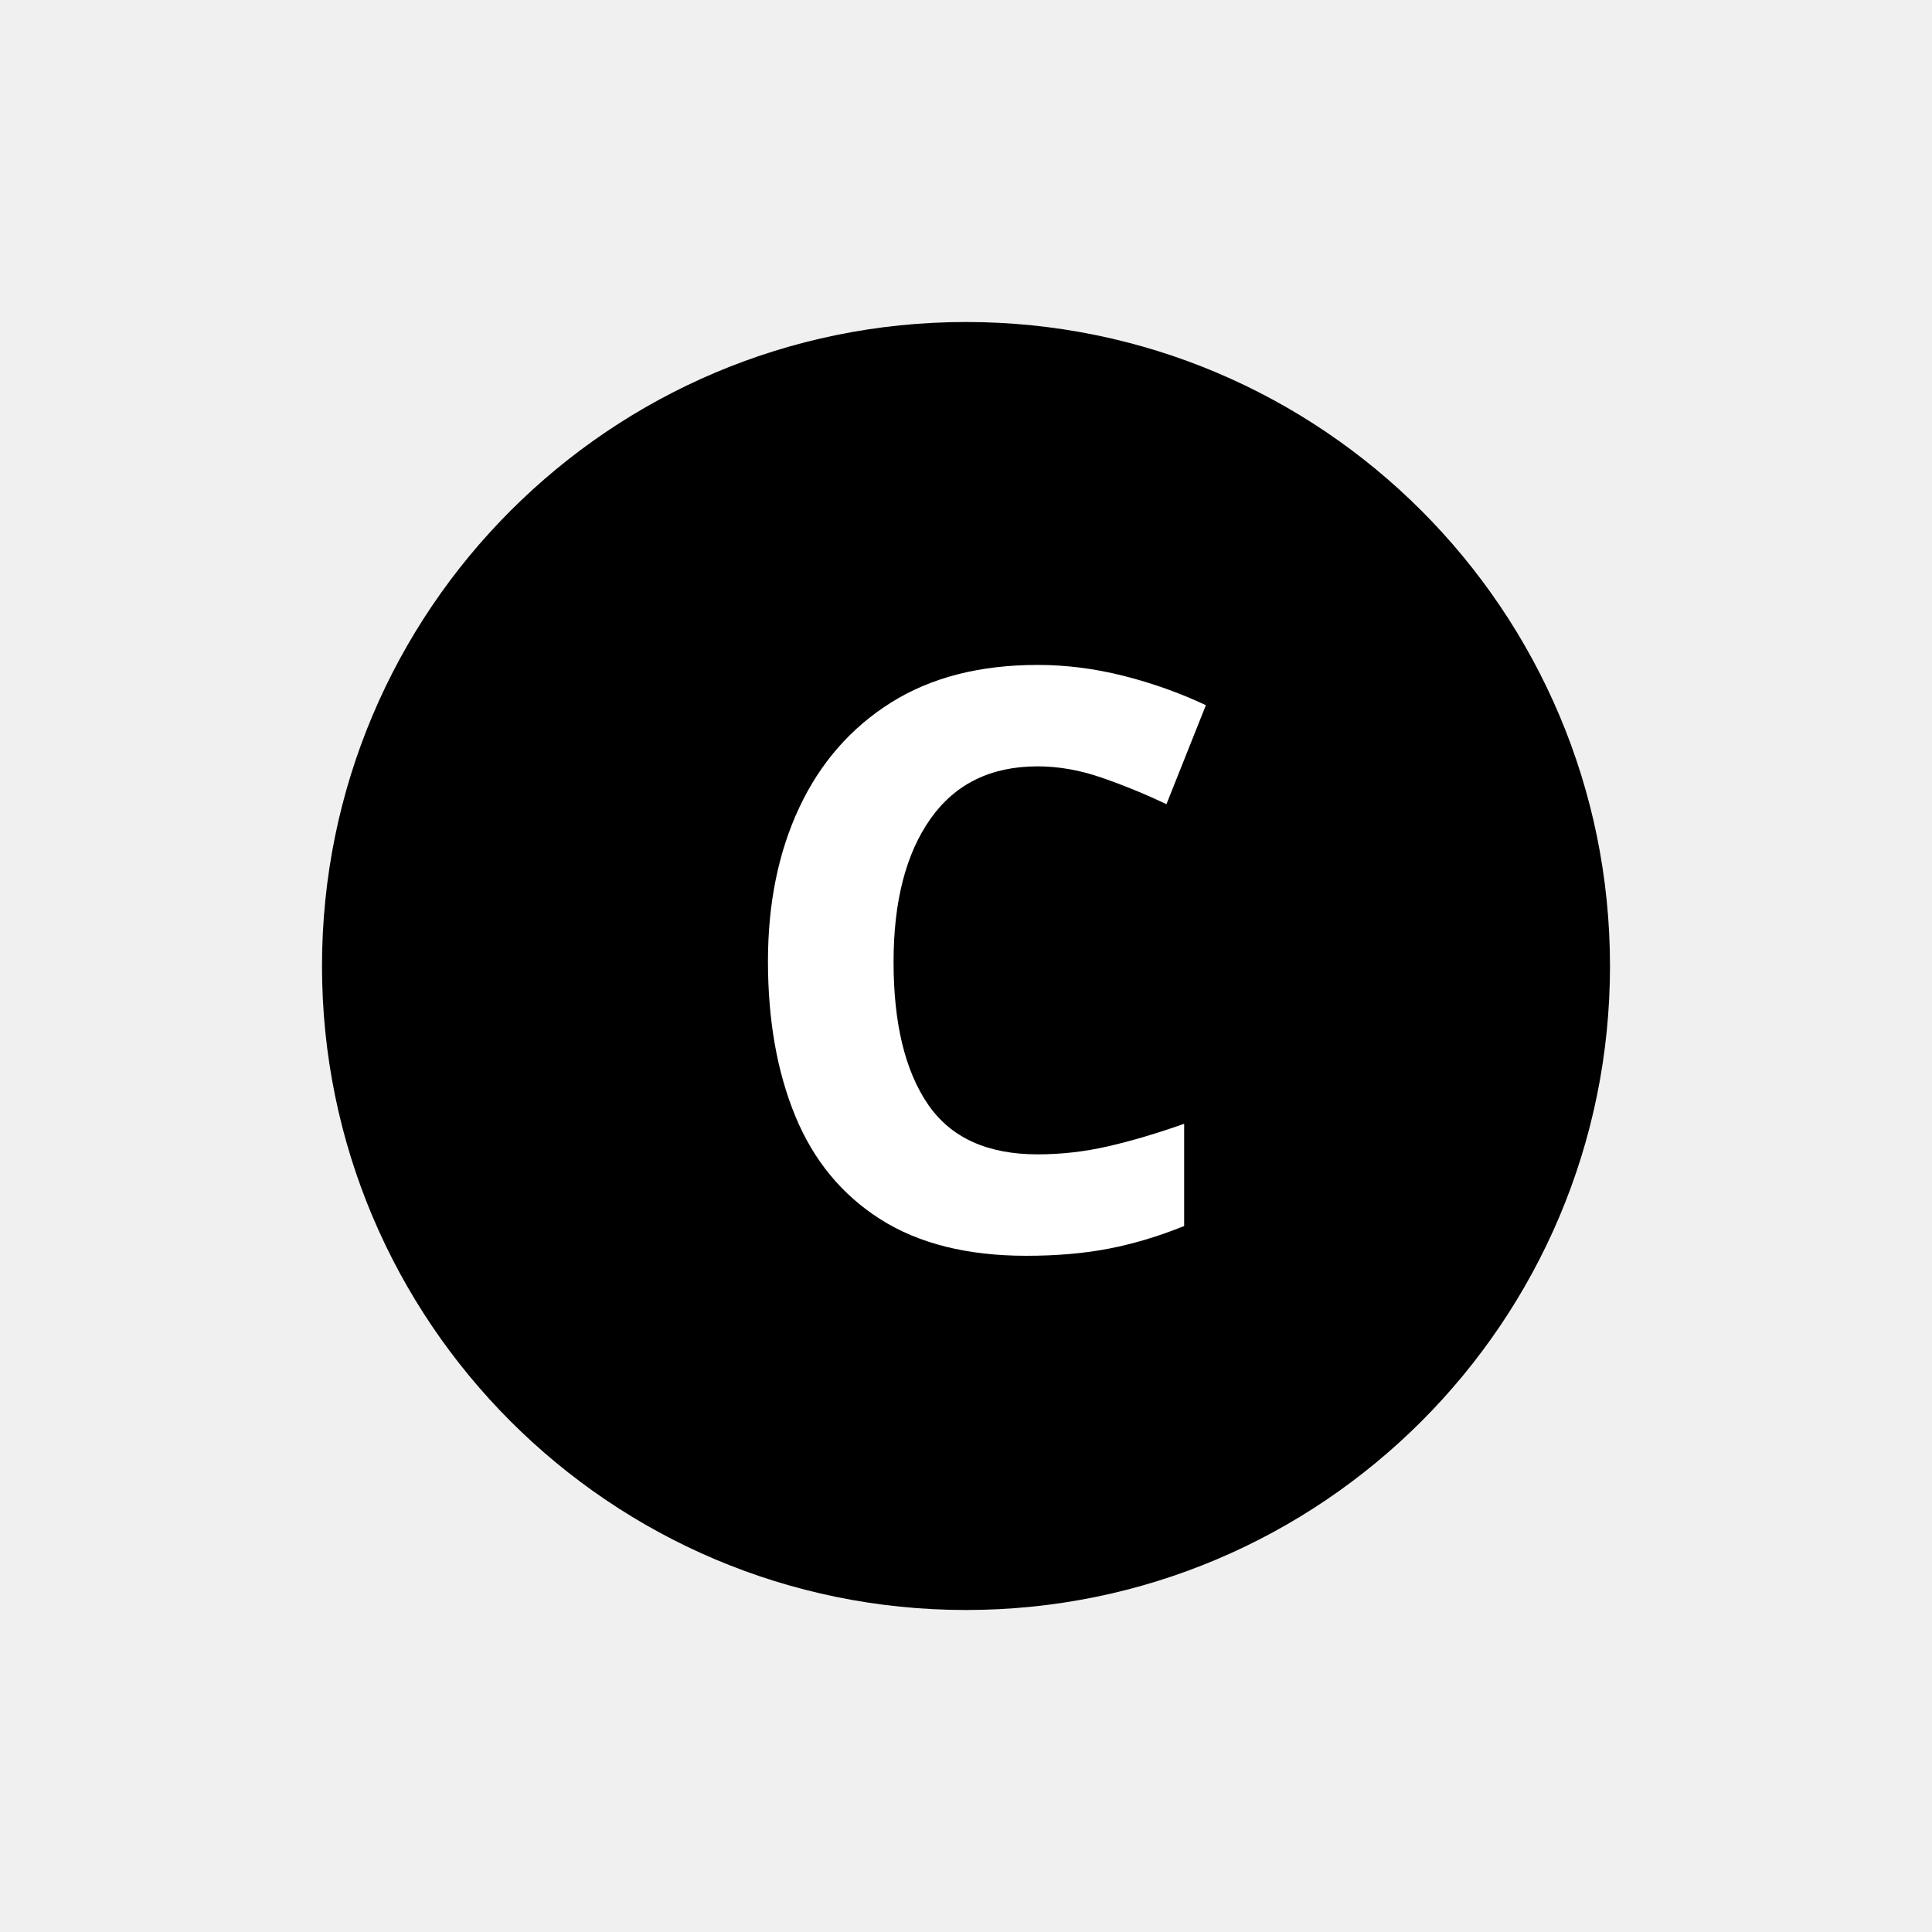
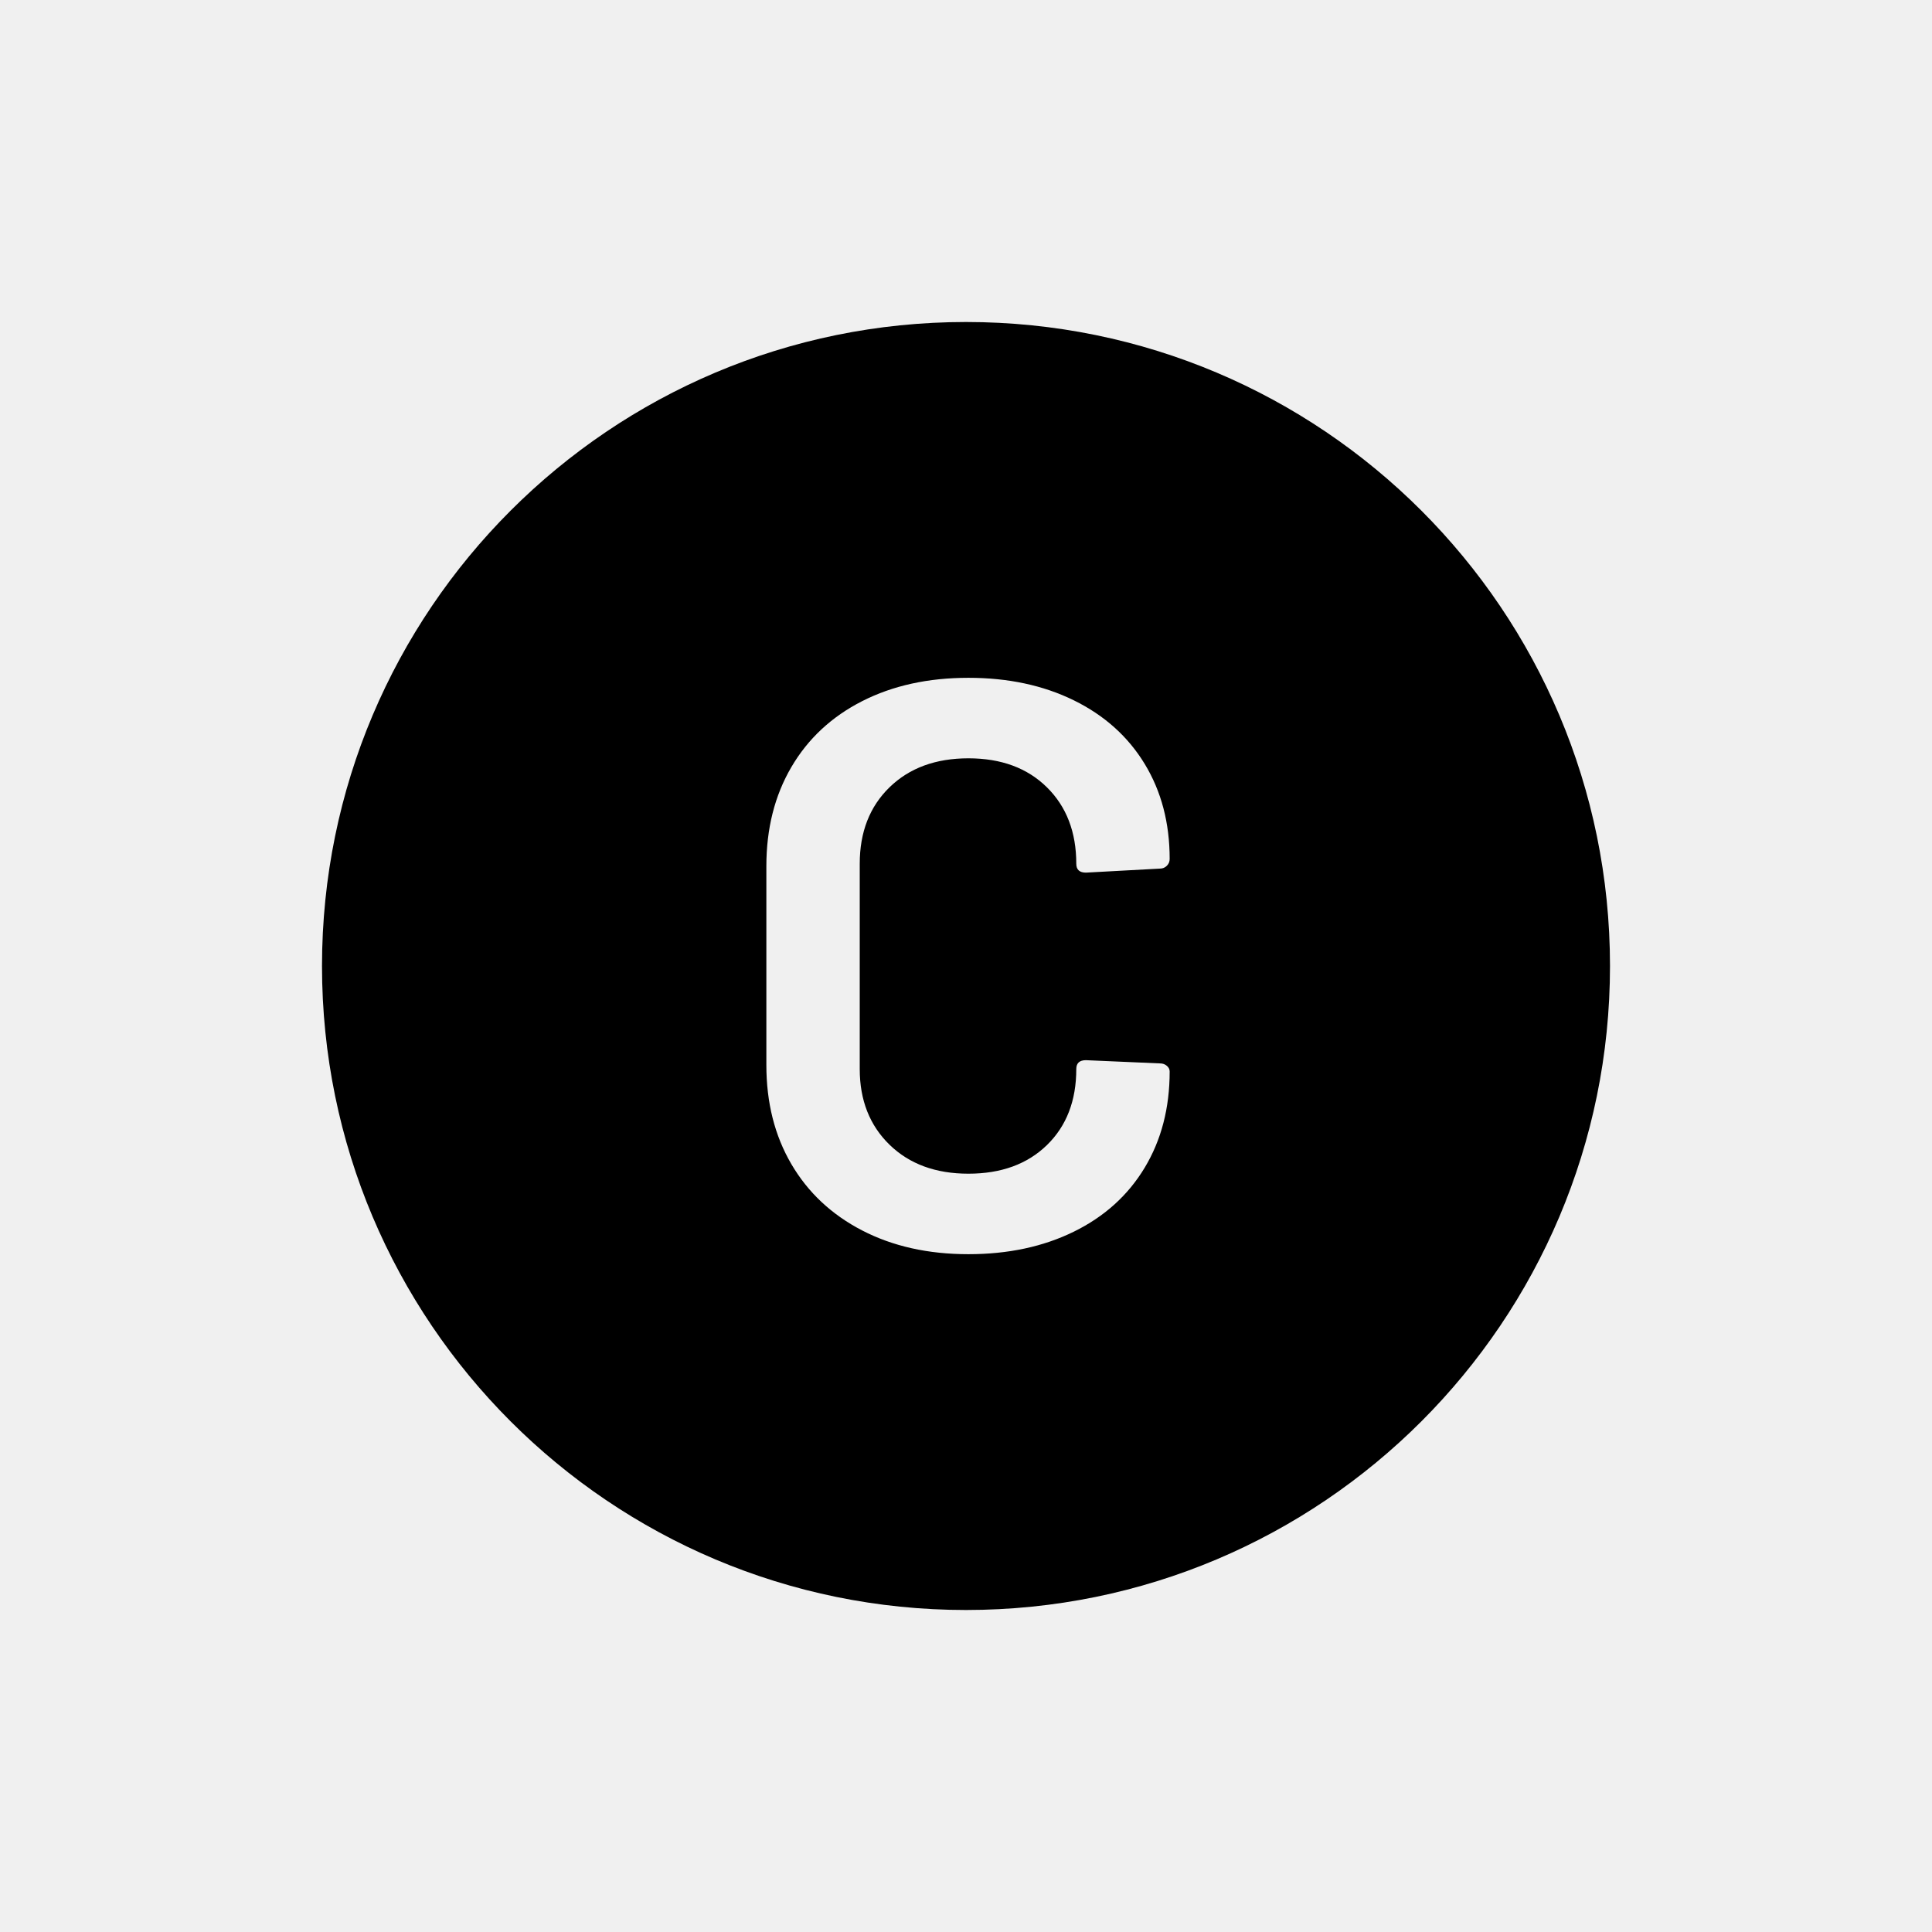
<svg xmlns="http://www.w3.org/2000/svg" viewBox="0 0 864 864">
-   <g id="Layer_1" data-name="Layer 1">
-     <circle cx="432" cy="432" r="288" style="stroke-width: 0px;" />
-   </g>
-   <g id="barlow">
-     <text transform="translate(322.56 558)" style="fill: #fff; font-family: Barlow-SemiBold, Barlow; font-size: 360px; font-weight: 600;">
-       <tspan x="0" y="0">C</tspan>
-     </text>
-   </g>
+   <path d="M720,432 C720,591.06 591.06,720 432,720 C272.94,720 144,591.06 144,432 C144,272.94 272.94,144 432,144 C591.06,144 720,272.94 720,432 Z M342.72,476.28 Q342.72,501.48 353.88,520.56 Q365.04,539.64 385.56,550.26 Q406.08,560.88 433.08,560.88 Q459.72,560.88 480.24,550.8 Q500.76,540.72 511.92,522.18 Q523.08,503.64 523.08,479.16 Q523.08,477.72 521.82,476.64 Q520.56,475.56 518.76,475.56 L485.64,474.12 Q481.32,474.12 481.32,478.08 Q481.32,499.32 468.18,512.1 Q455.04,524.88 433.08,524.88 Q411.12,524.88 397.8,511.92 Q384.48,498.96 384.48,478.08 L384.48,386.28 Q384.48,365.04 397.8,352.08 Q411.12,339.12 433.08,339.12 Q455.04,339.12 468.18,352.08 Q481.32,365.04 481.32,386.28 Q481.32,390.24 485.64,390.24 L518.76,388.44 Q520.56,388.44 521.82,387.18 Q523.08,385.92 523.08,384.12 Q523.08,360 511.92,341.64 Q500.76,323.28 480.24,313.2 Q459.72,303.12 433.08,303.12 Q406.08,303.12 385.56,313.56 Q365.04,324 353.88,343.08 Q342.72,362.16 342.72,387.36 Z" />
</svg>
